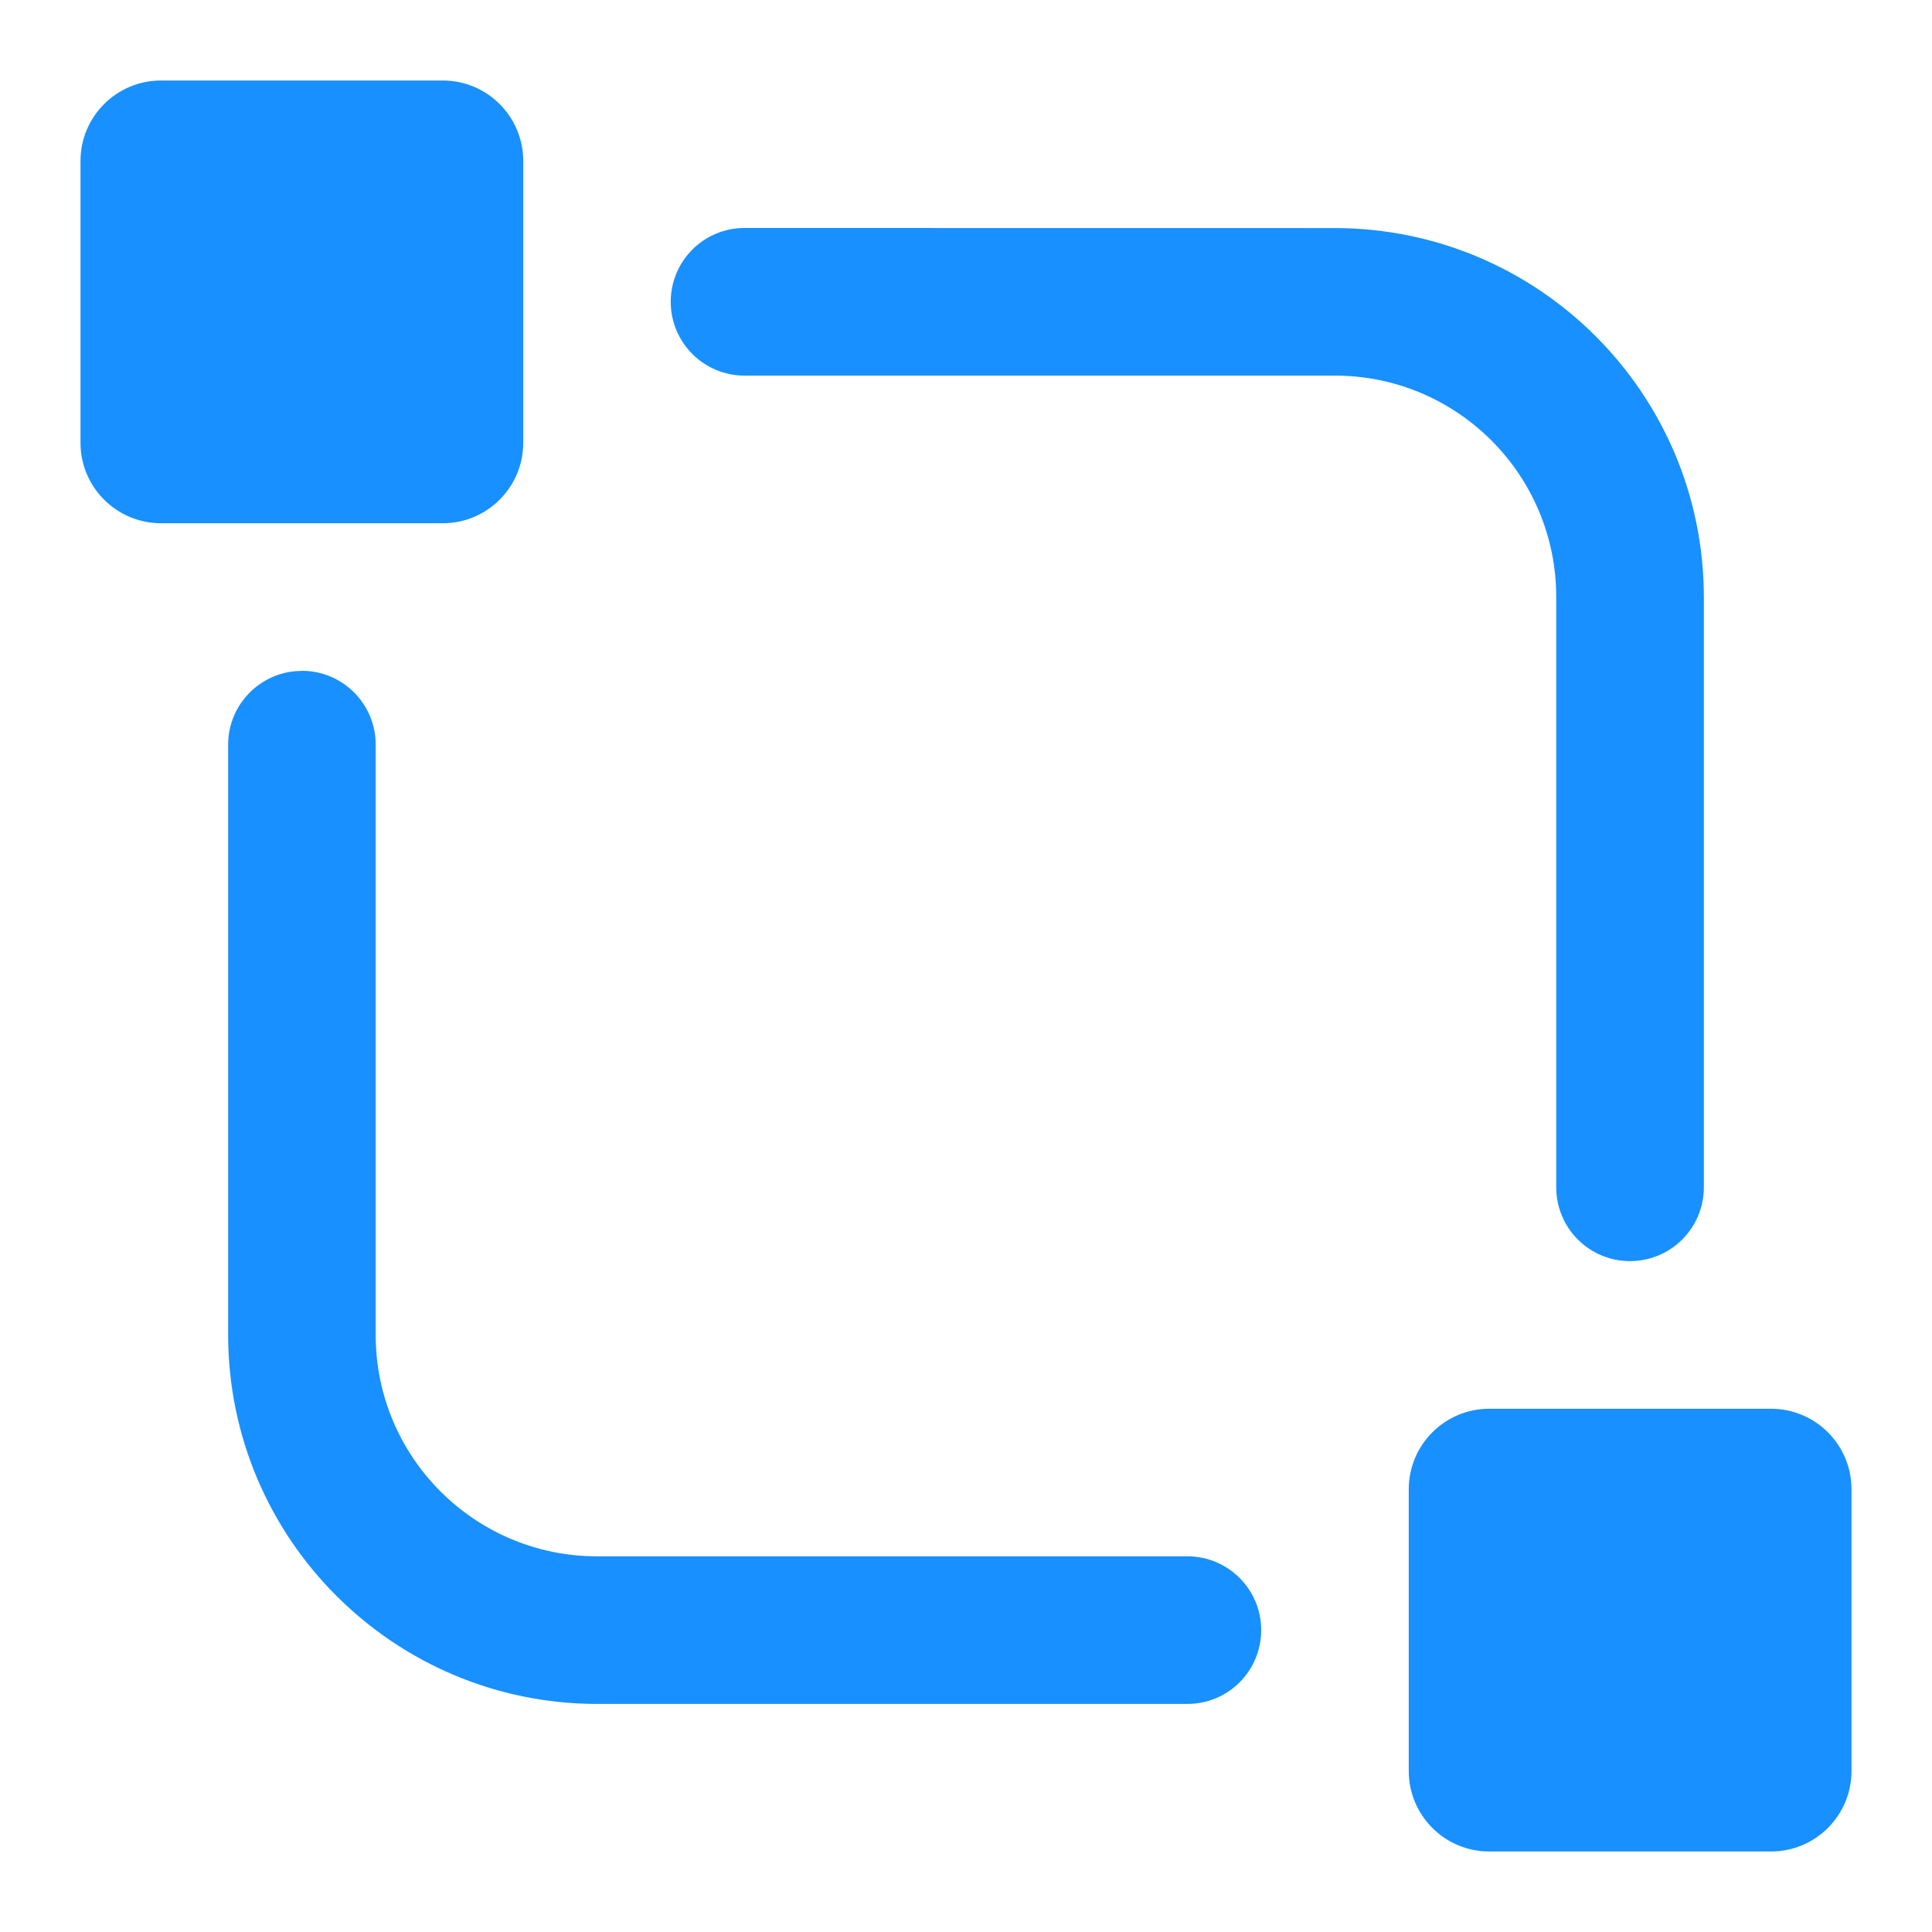
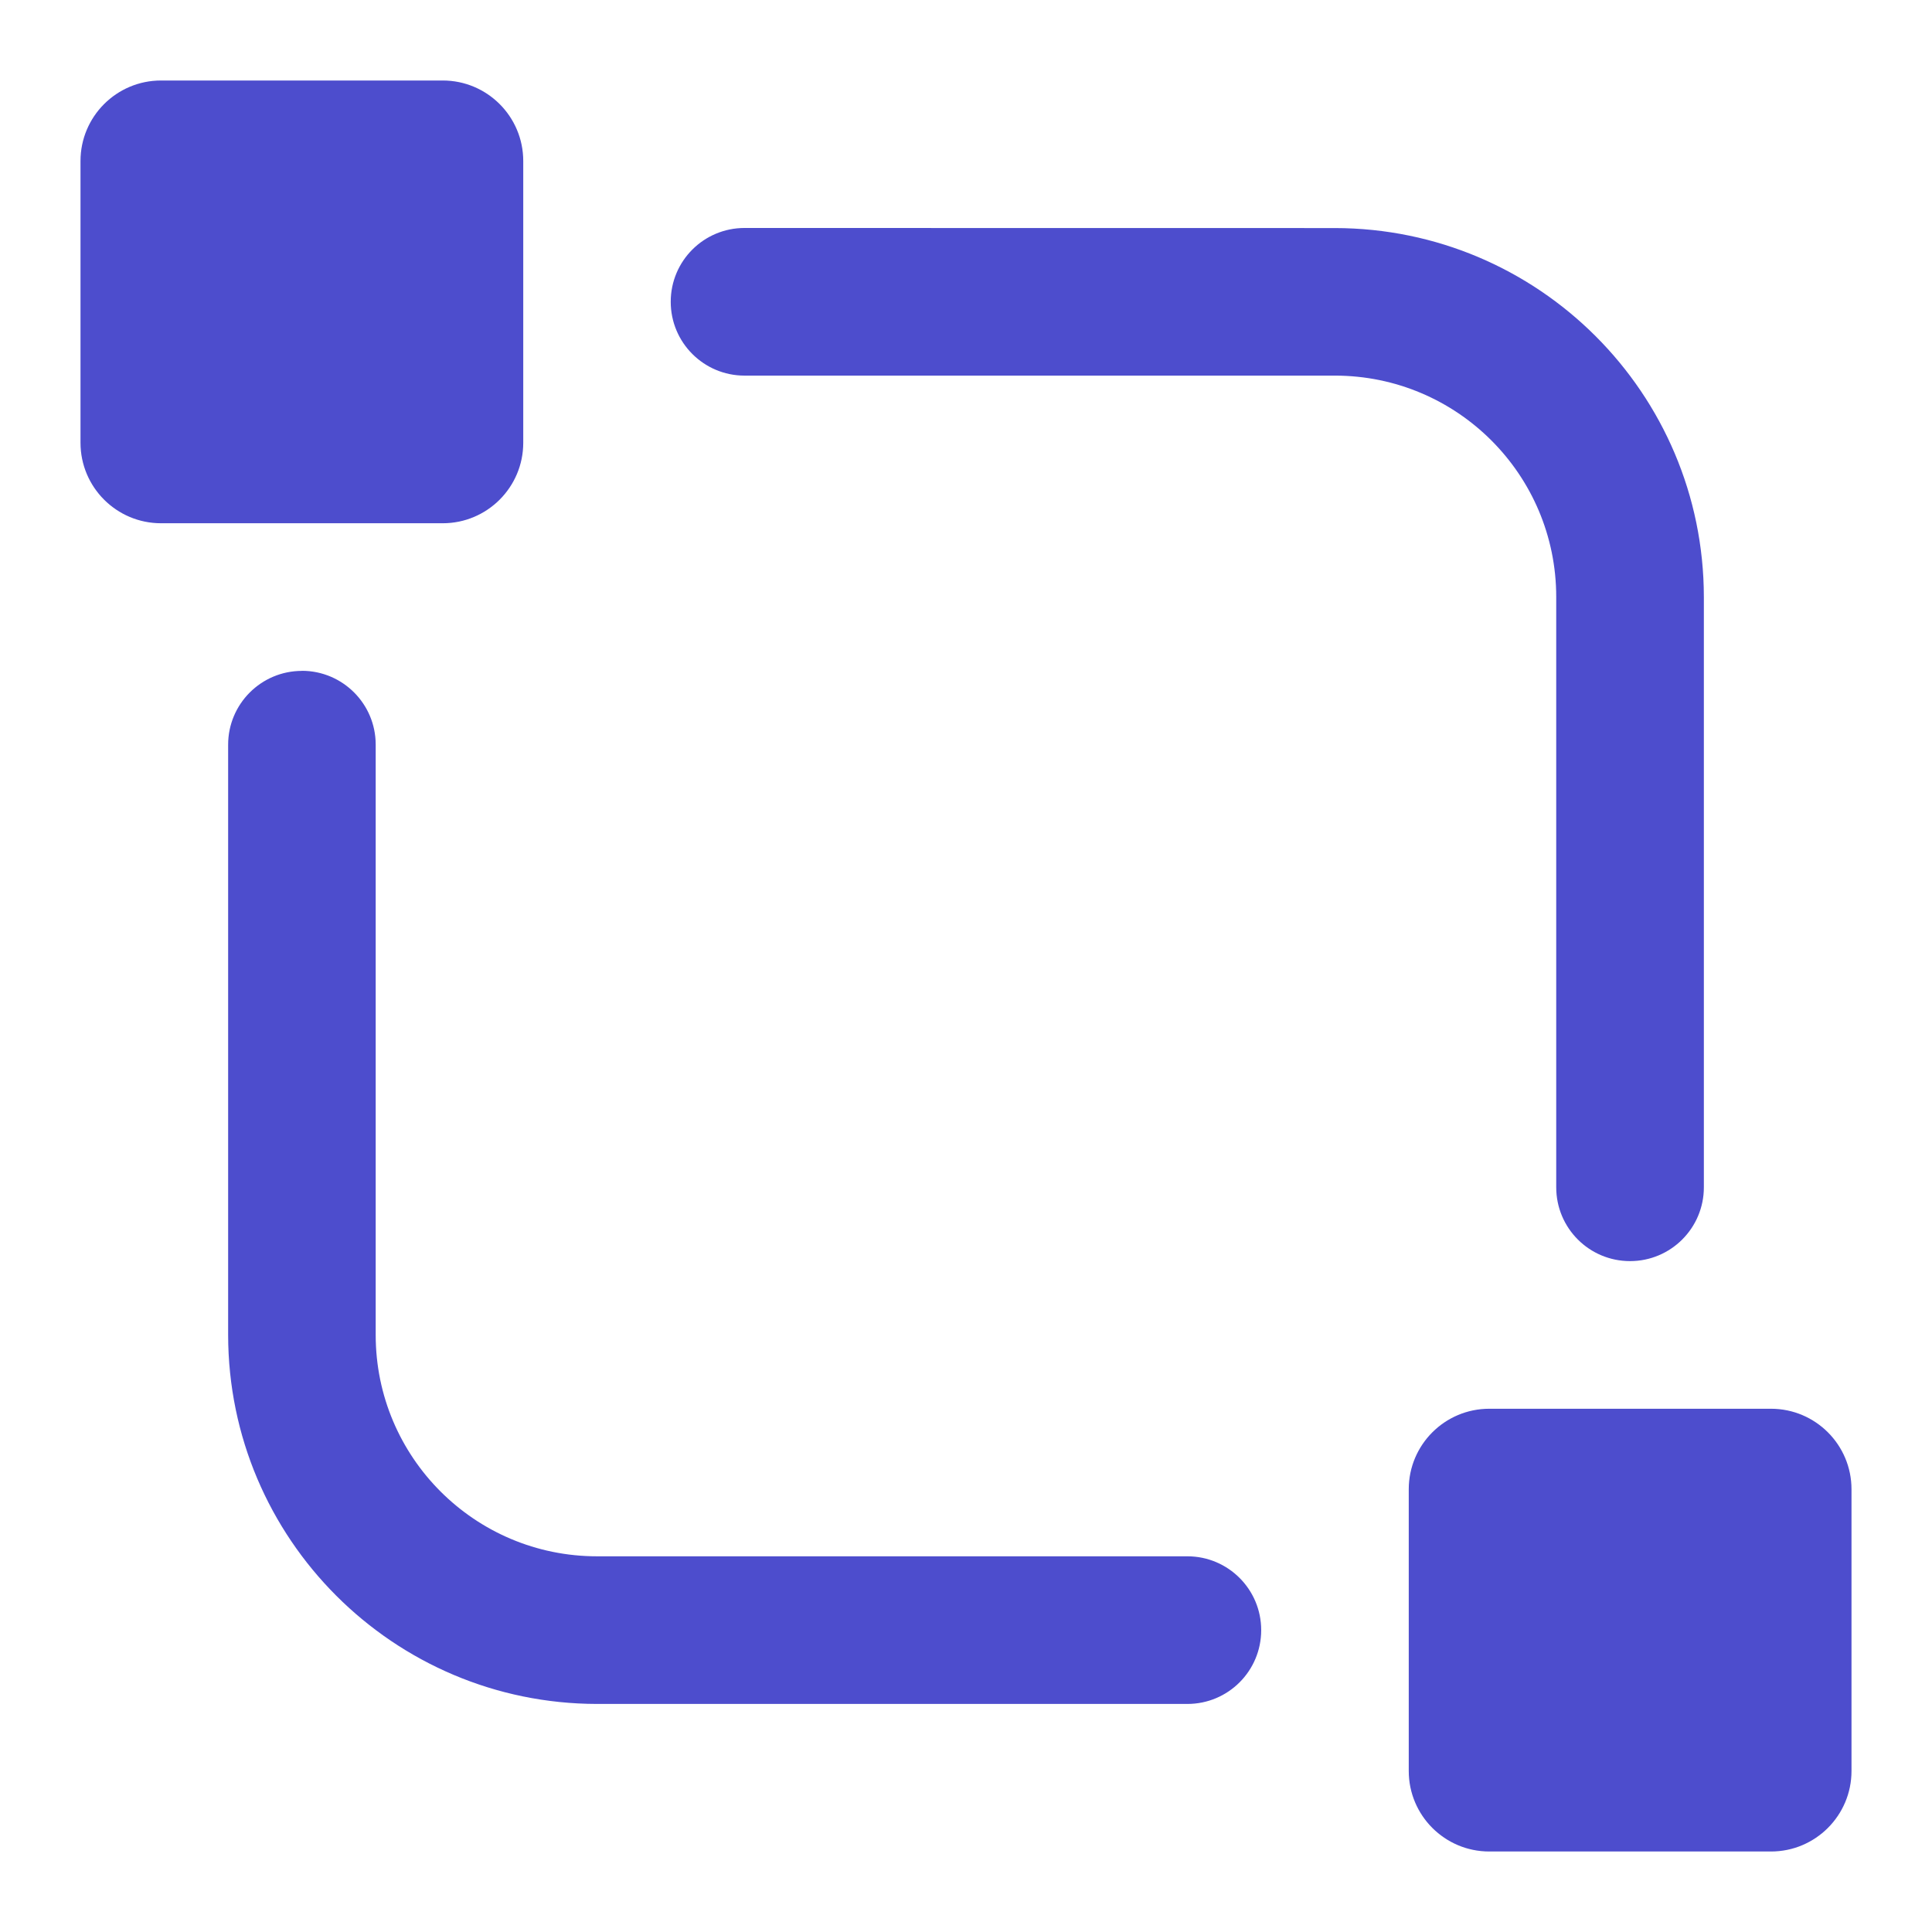
<svg xmlns="http://www.w3.org/2000/svg" height="24" viewBox="0 0 24 24" width="24">
-   <path d="m22 17.5c.552 0 1 .448 1 1v3.5c0 .552-.448 1-1 1h-3.5c-.552 0-1-.448-1-1v-3.5c0-.552.448-1 1-1zm-18.25-9.167c.506 0 .917.41.917.917v7.333c0 1.519 1.231 2.75 2.75 2.75h7.333c.506 0 .917.41.917.917s-.41.917-.917.917h-7.333c-2.53-.003-4.58-2.053-4.583-4.583v-7.333c0-.506.41-.917.917-.917zm12.833-5.5c2.53.003 4.58 2.053 4.583 4.583v7.333c0 .506-.41.917-.917.917s-.917-.41-.917-.917v-7.333c0-1.519-1.231-2.75-2.75-2.75h-7.333c-.506 0-.917-.41-.917-.917s.41-.917.917-.917zm-11.083-1.833c.552 0 1 .448 1 1v3.5c0 .552-.448 1-1 1h-3.5c-.552 0-1-.448-1-1v-3.5c0-.552.448-1 1-1z" fill="#1890ff" />
+   <path d="m22 17.5c.552 0 1 .448 1 1v3.5c0 .552-.448 1-1 1h-3.5c-.552 0-1-.448-1-1v-3.5c0-.552.448-1 1-1zm-18.25-9.167c.506 0 .917.41.917.917v7.333c0 1.519 1.231 2.75 2.75 2.75h7.333c.506 0 .917.41.917.917s-.41.917-.917.917h-7.333c-2.53-.003-4.58-2.053-4.583-4.583v-7.333c0-.506.41-.917.917-.917zm12.833-5.5c2.53.003 4.58 2.053 4.583 4.583v7.333c0 .506-.41.917-.917.917s-.917-.41-.917-.917v-7.333c0-1.519-1.231-2.75-2.75-2.75h-7.333c-.506 0-.917-.41-.917-.917s.41-.917.917-.917zm-11.083-1.833c.552 0 1 .448 1 1v3.5c0 .552-.448 1-1 1h-3.5c-.552 0-1-.448-1-1v-3.5c0-.552.448-1 1-1z" fill="#4D4DCD" />
</svg>
